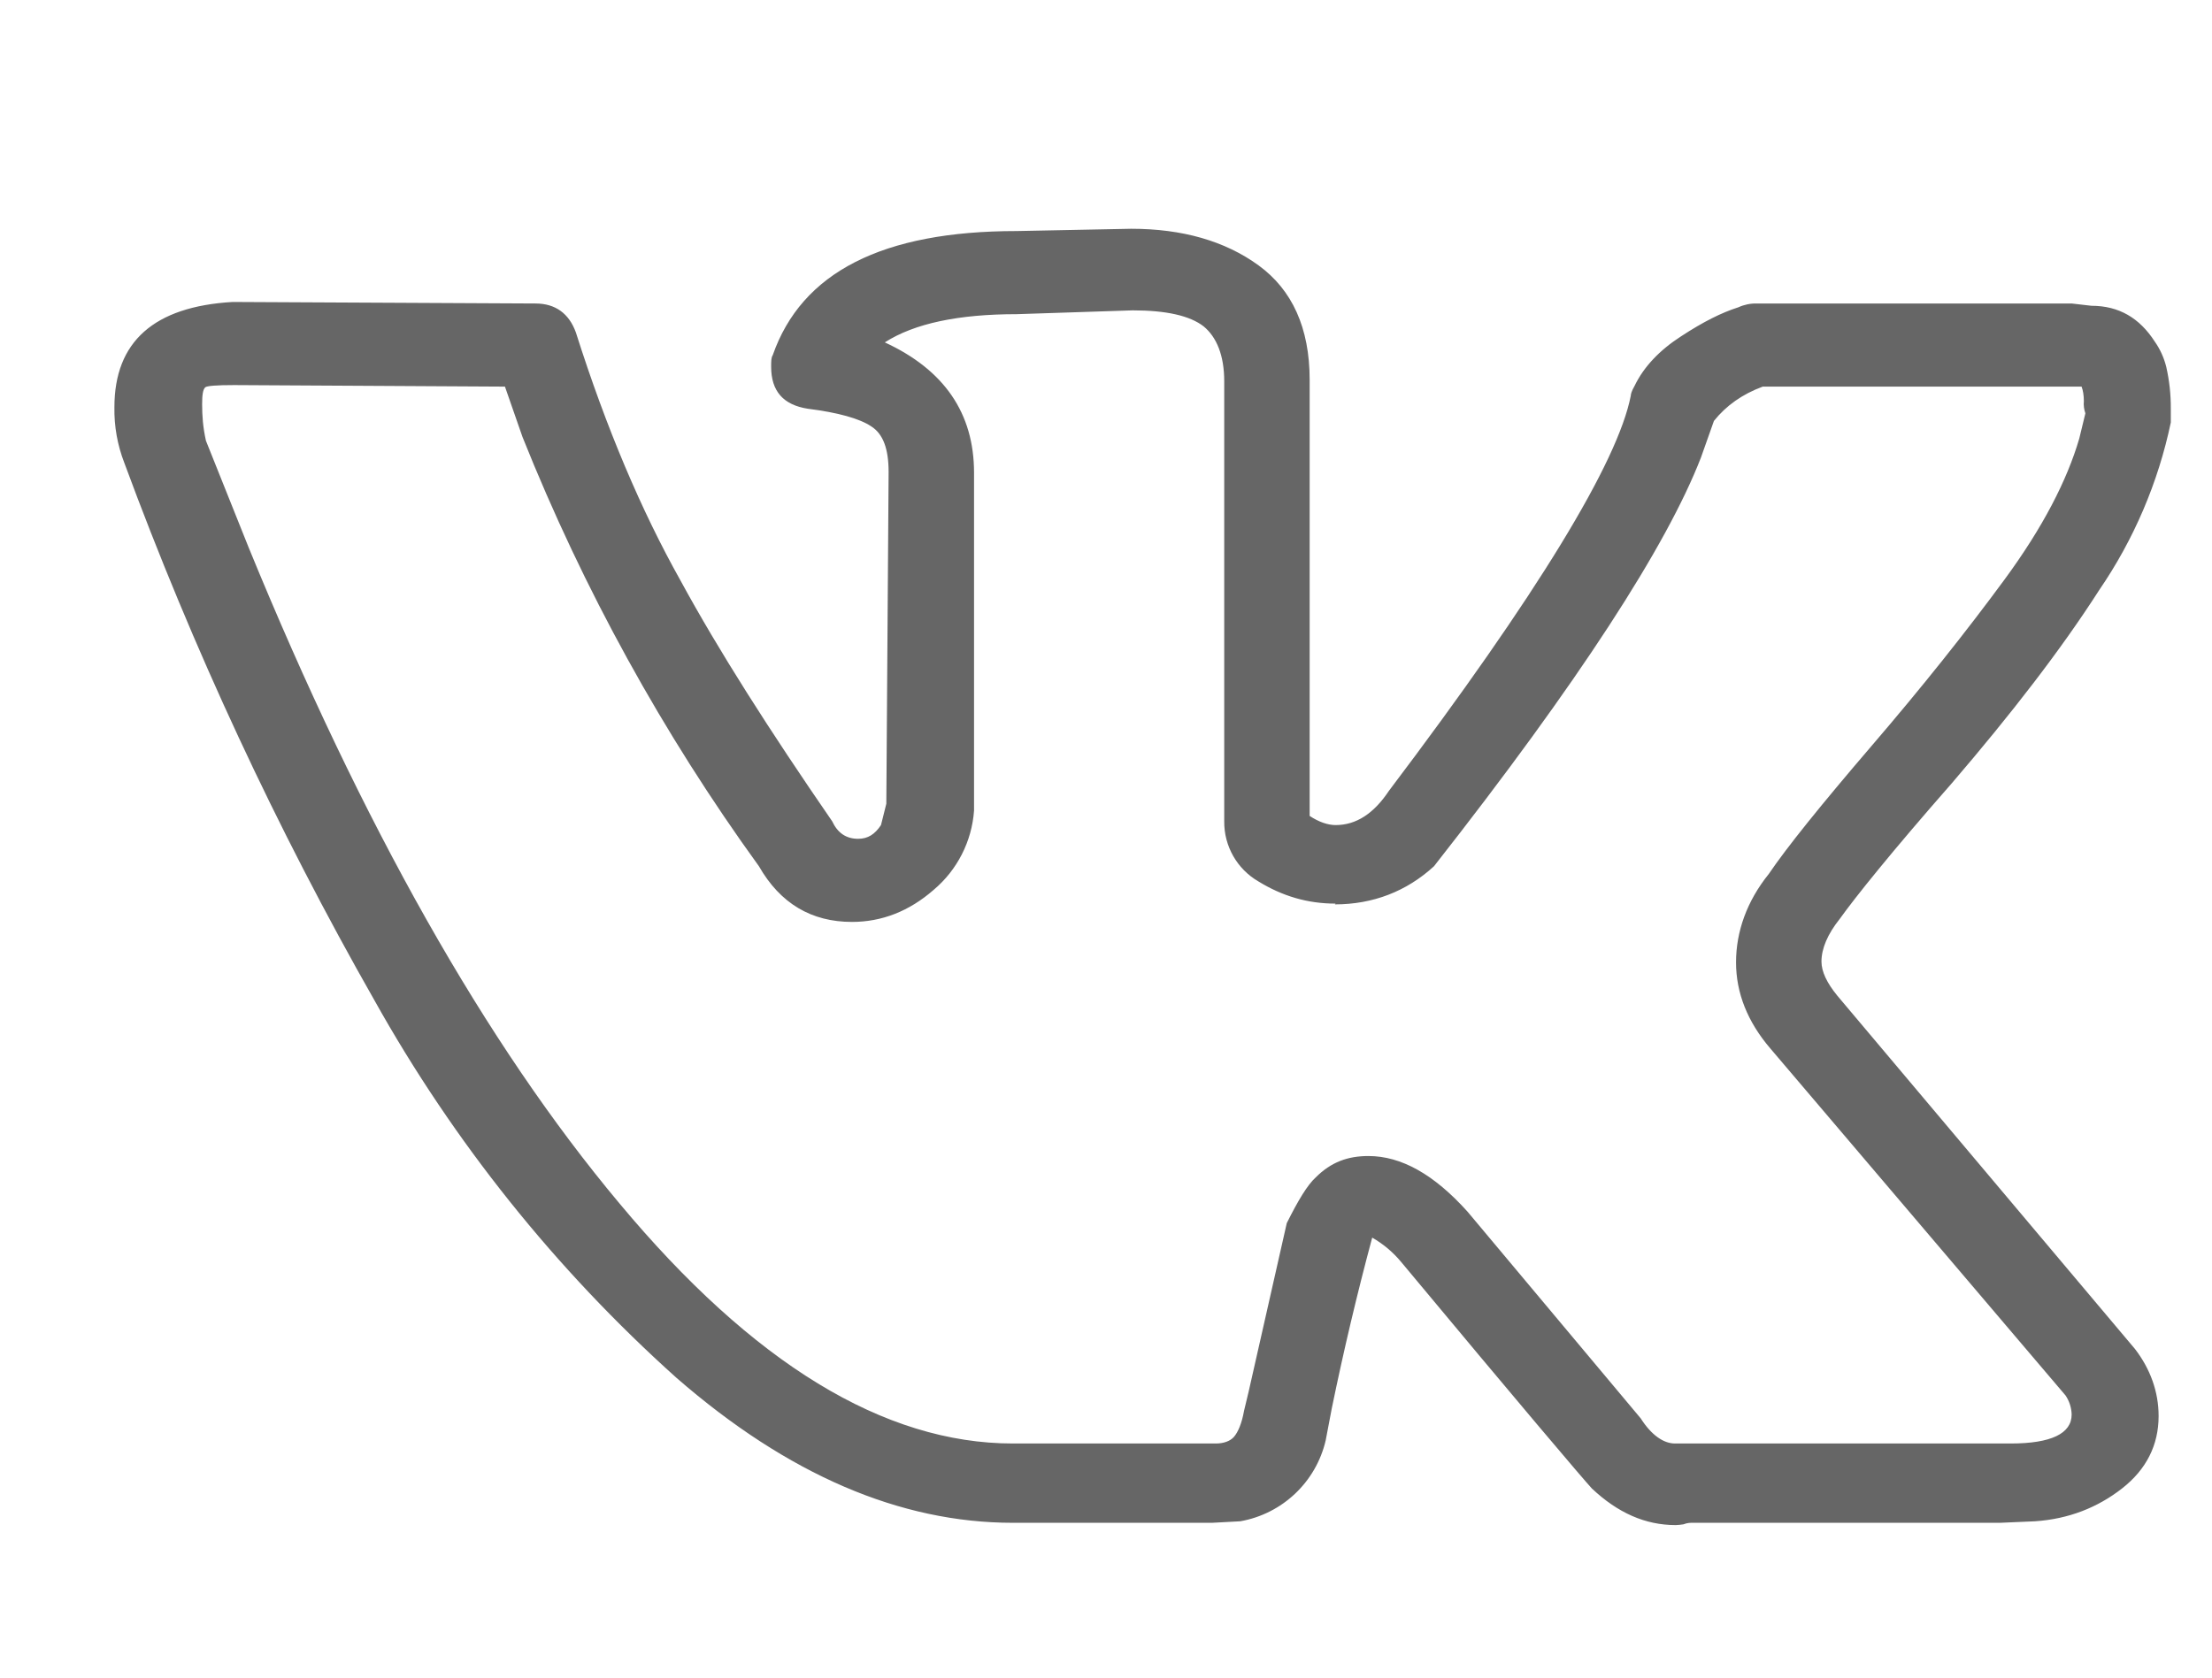
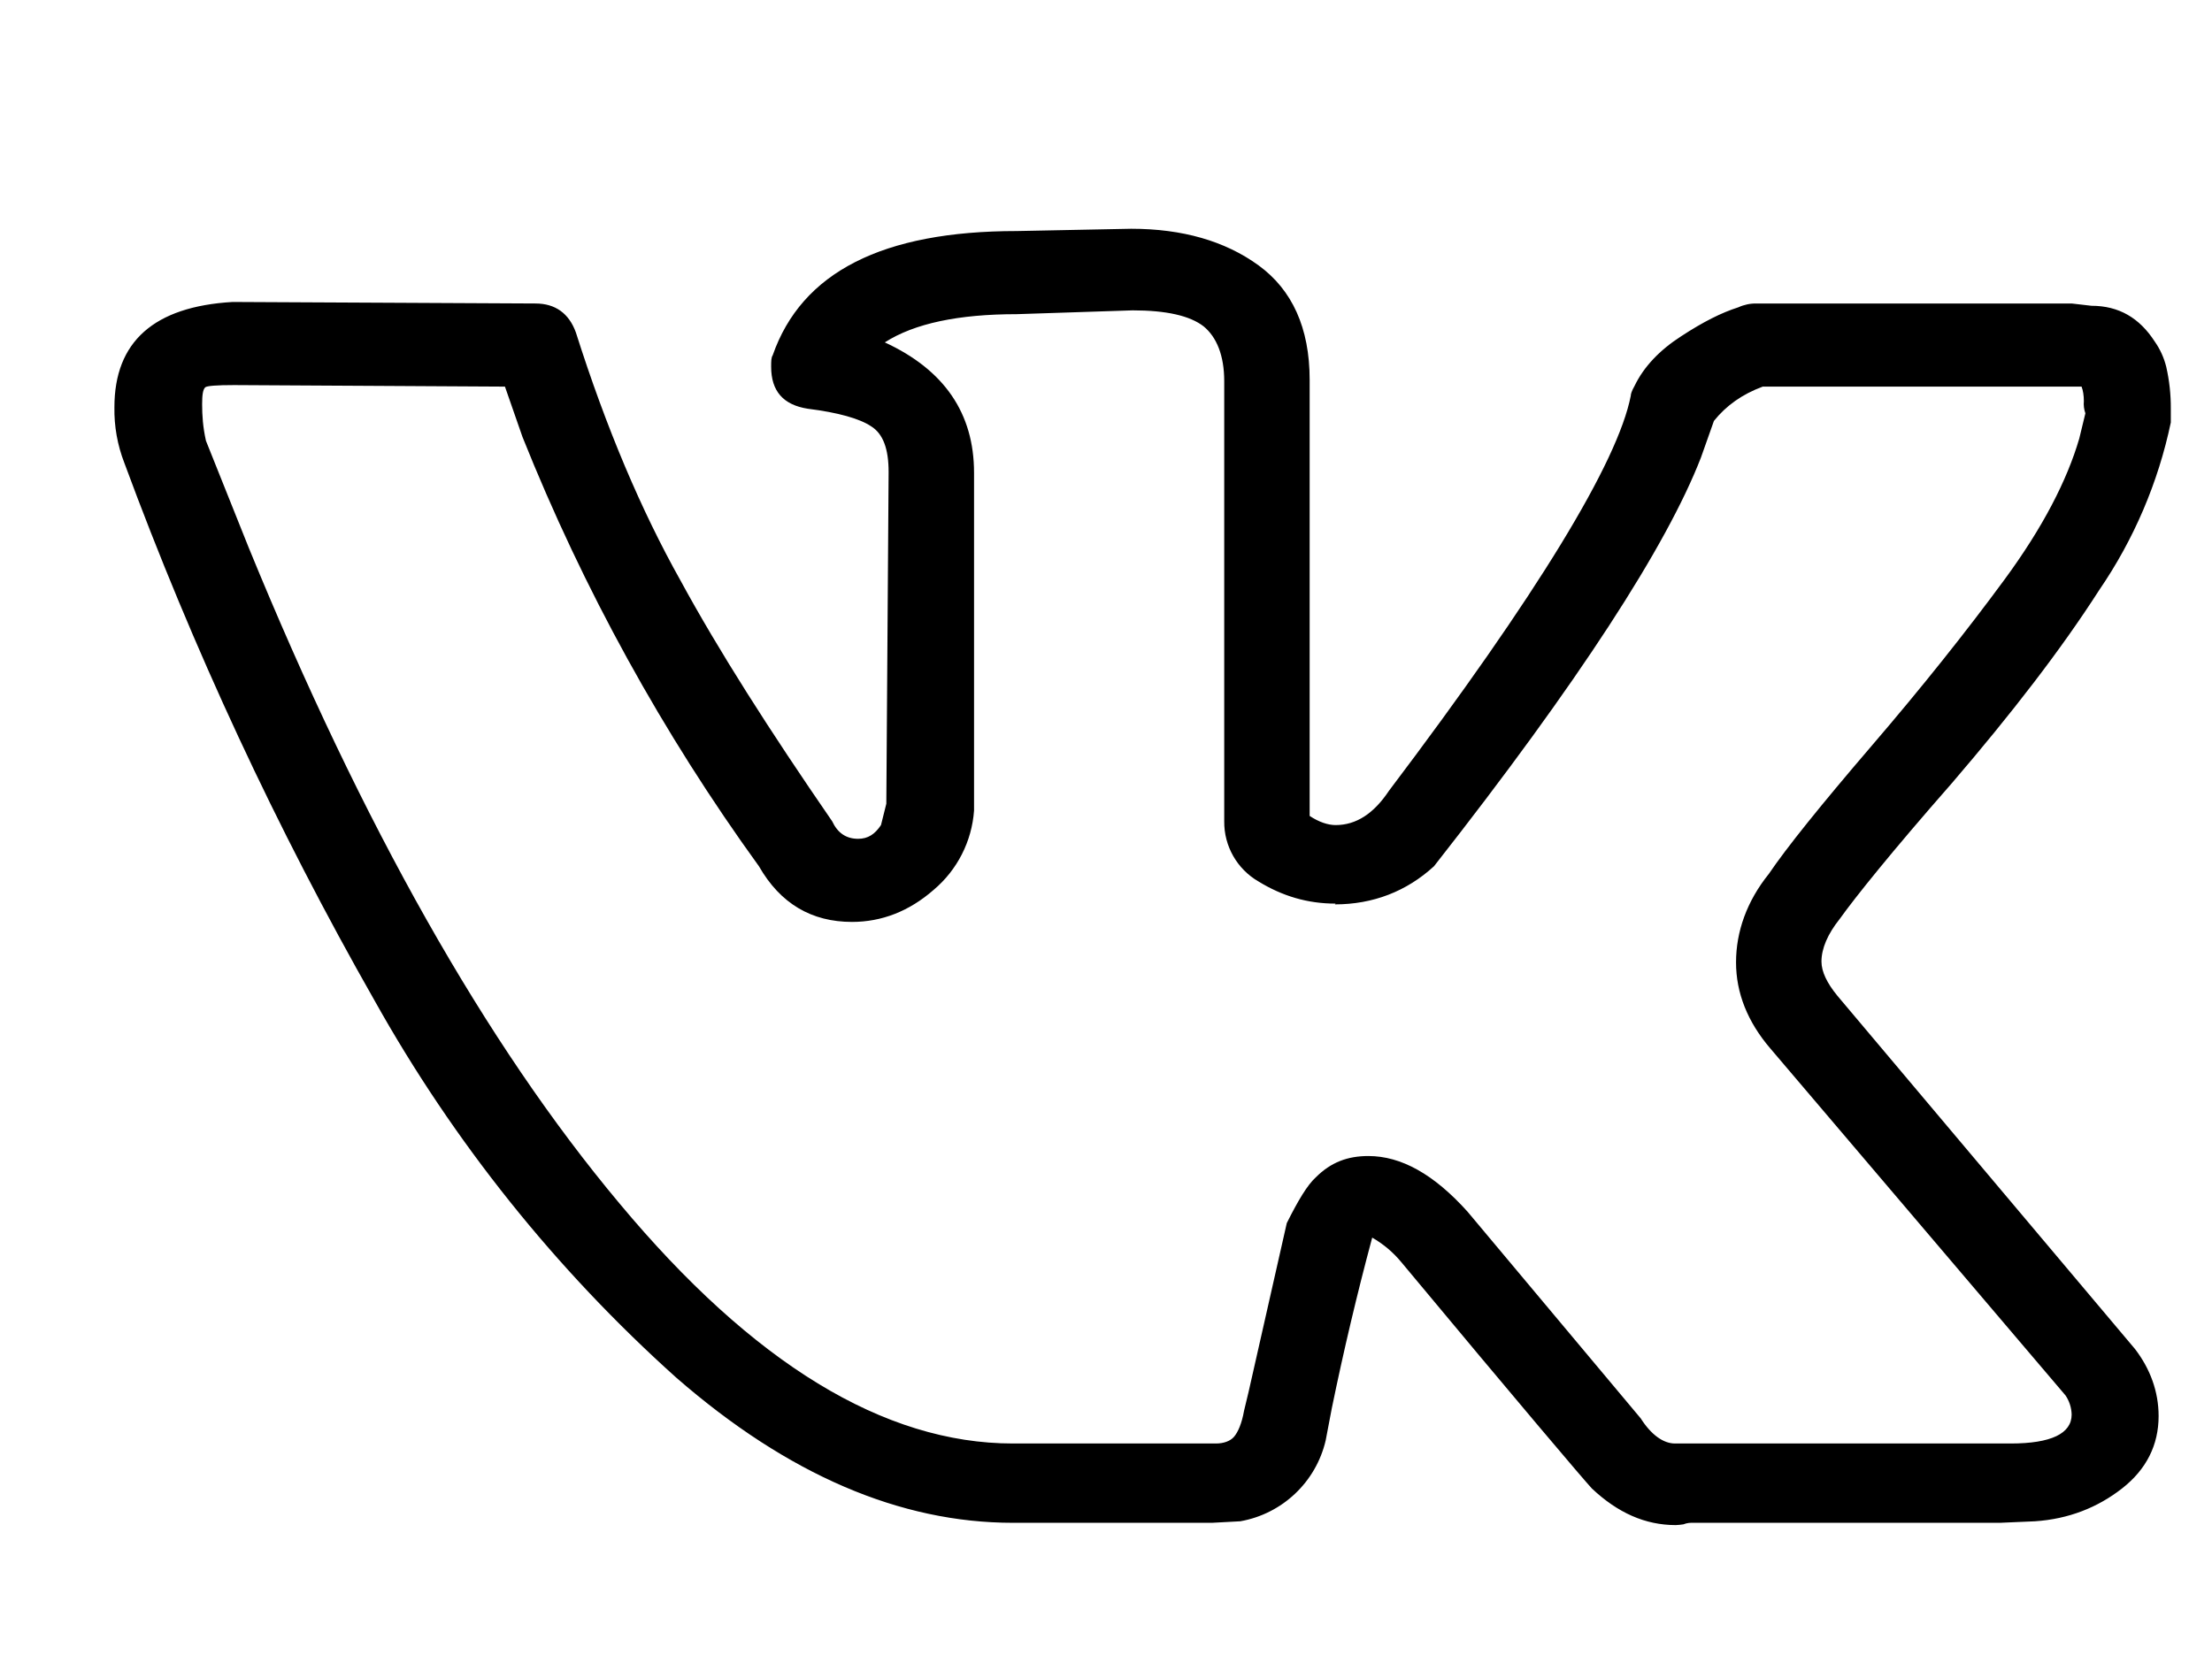
<svg xmlns="http://www.w3.org/2000/svg" fill="none" viewBox="0 0 29 22">
-   <path d="M1.5 5.34c0-.86.52-1.32 1.55-1.38l3.97.02c.26 0 .44.13.53.38.4 1.26.86 2.34 1.37 3.25.5.92 1.17 1.97 1.99 3.16.07.15.18.23.34.23.13 0 .22-.06.3-.18l.07-.28.03-4.35c0-.3-.07-.5-.23-.6-.15-.1-.43-.18-.83-.23-.32-.05-.48-.23-.48-.55 0-.07 0-.12.02-.15.38-1.09 1.44-1.63 3.2-1.63l1.5-.03c.67 0 1.23.16 1.67.48.44.32.67.82.67 1.5v5.72c.12.08.24.12.34.12.27 0 .5-.15.7-.45 1.95-2.58 3-4.31 3.17-5.18 0-.02.01-.06.05-.13.12-.25.33-.47.61-.65.29-.19.53-.31.75-.38a.55.55 0 0 1 .24-.05h4.13l.26.03c.36 0 .63.16.83.47.07.1.12.21.15.33a2.4 2.4 0 0 1 .06.55v.18a6.11 6.11 0 0 1-.94 2.2c-.5.78-1.15 1.62-1.93 2.53-.79.9-1.27 1.5-1.47 1.78-.16.2-.24.39-.24.56 0 .13.07.28.21.45l3.9 4.63c.2.26.31.56.31.88 0 .38-.16.7-.48.95-.32.25-.7.4-1.14.43l-.46.02h-4.04c-.02 0-.06 0-.11.02a.86.86 0 0 1-.1.01c-.4 0-.76-.16-1.1-.48-.12-.13-.96-1.12-2.5-2.97a1.39 1.39 0 0 0-.38-.32 38.47 38.47 0 0 0-.53 2.24l-.08.42a1.4 1.4 0 0 1-1.12 1.06l-.37.02h-2.61c-1.48 0-2.95-.63-4.41-1.9a19.3 19.3 0 0 1-3.96-4.95 47.51 47.51 0 0 1-3.28-7.05 1.92 1.92 0 0 1-.13-.73Zm16.01 6.51c-.37 0-.7-.1-1.01-.29a.9.9 0 0 1-.45-.79V5c0-.34-.1-.58-.27-.72-.18-.14-.49-.21-.93-.21l-1.52.05c-.76 0-1.34.12-1.73.37.78.36 1.17.93 1.17 1.71v4.43a1.5 1.5 0 0 1-.53 1.04c-.32.28-.68.42-1.07.42-.53 0-.94-.24-1.22-.73a26.16 26.16 0 0 1-3.1-5.63l-.23-.66-3.55-.02c-.23 0-.36.01-.38.03-.03.03-.04.1-.04.22 0 .15.01.3.05.48l.56 1.4c1.49 3.64 3.11 6.51 4.86 8.6 1.75 2.1 3.47 3.15 5.16 3.15h2.66c.1 0 .19-.03.24-.09.05-.06.1-.17.13-.34l.06-.25.5-2.21c.15-.3.27-.5.38-.6.2-.2.42-.28.69-.28.43 0 .86.24 1.3.73l2.27 2.71c.14.22.3.33.45.33h4.4c.53 0 .8-.13.8-.38a.47.47 0 0 0-.08-.25l-3.87-4.55c-.3-.35-.45-.73-.45-1.13 0-.4.14-.8.43-1.16.23-.34.68-.9 1.34-1.67.67-.78 1.25-1.51 1.75-2.19.5-.68.82-1.3.98-1.85l.08-.33a.37.37 0 0 1-.02-.16c0-.07-.01-.14-.03-.19h-4.18c-.27.1-.48.25-.64.45L22.3 6c-.45 1.16-1.6 2.94-3.5 5.36-.36.33-.8.5-1.3.5Z" fill="#666" />
+   <path d="M1.5 5.34c0-.86.52-1.32 1.55-1.38l3.97.02c.26 0 .44.13.53.38.4 1.26.86 2.34 1.37 3.25.5.92 1.17 1.97 1.99 3.16.07.15.18.23.34.23.13 0 .22-.06.3-.18l.07-.28.03-4.35c0-.3-.07-.5-.23-.6-.15-.1-.43-.18-.83-.23-.32-.05-.48-.23-.48-.55 0-.07 0-.12.02-.15.38-1.09 1.44-1.63 3.2-1.63l1.5-.03c.67 0 1.23.16 1.67.48.44.32.67.82.67 1.5v5.72c.12.08.24.12.34.12.27 0 .5-.15.7-.45 1.95-2.58 3-4.31 3.17-5.18 0-.02.01-.06.05-.13.12-.25.33-.47.61-.65.29-.19.53-.31.75-.38a.55.55 0 0 1 .24-.05h4.13l.26.03c.36 0 .63.16.83.47.07.1.12.21.15.33a2.4 2.4 0 0 1 .06.55v.18a6.11 6.11 0 0 1-.94 2.2c-.5.78-1.15 1.62-1.93 2.53-.79.9-1.27 1.5-1.47 1.78-.16.2-.24.39-.24.56 0 .13.07.28.21.45l3.9 4.63c.2.26.31.56.31.88 0 .38-.16.7-.48.95-.32.25-.7.4-1.14.43l-.46.02h-4.04c-.02 0-.06 0-.11.02a.86.86 0 0 1-.1.01c-.4 0-.76-.16-1.1-.48-.12-.13-.96-1.12-2.5-2.97a1.39 1.39 0 0 0-.38-.32 38.47 38.47 0 0 0-.53 2.24l-.08.42a1.4 1.4 0 0 1-1.12 1.06l-.37.02h-2.61c-1.48 0-2.95-.63-4.41-1.9a19.3 19.3 0 0 1-3.96-4.95 47.51 47.51 0 0 1-3.28-7.05 1.92 1.92 0 0 1-.13-.73Zm16.01 6.51c-.37 0-.7-.1-1.01-.29a.9.9 0 0 1-.45-.79V5c0-.34-.1-.58-.27-.72-.18-.14-.49-.21-.93-.21l-1.52.05c-.76 0-1.34.12-1.73.37.78.36 1.17.93 1.17 1.71v4.43a1.5 1.5 0 0 1-.53 1.04c-.32.28-.68.42-1.07.42-.53 0-.94-.24-1.22-.73a26.16 26.16 0 0 1-3.1-5.63l-.23-.66-3.55-.02c-.23 0-.36.01-.38.03-.03.03-.04.1-.04.22 0 .15.01.3.05.48l.56 1.4c1.49 3.64 3.11 6.51 4.86 8.6 1.75 2.1 3.47 3.15 5.16 3.15h2.66c.1 0 .19-.03.24-.09.05-.06.1-.17.13-.34l.06-.25.5-2.21c.15-.3.27-.5.38-.6.2-.2.42-.28.69-.28.43 0 .86.24 1.3.73l2.27 2.71c.14.22.3.33.45.33h4.4c.53 0 .8-.13.8-.38a.47.47 0 0 0-.08-.25l-3.87-4.55c-.3-.35-.45-.73-.45-1.13 0-.4.14-.8.43-1.16.23-.34.68-.9 1.34-1.67.67-.78 1.25-1.51 1.75-2.19.5-.68.82-1.3.98-1.85l.08-.33a.37.37 0 0 1-.02-.16c0-.07-.01-.14-.03-.19h-4.18c-.27.1-.48.25-.64.45L22.3 6c-.45 1.16-1.6 2.94-3.5 5.36-.36.33-.8.5-1.3.5Z" fill="currentColor" />
</svg>
